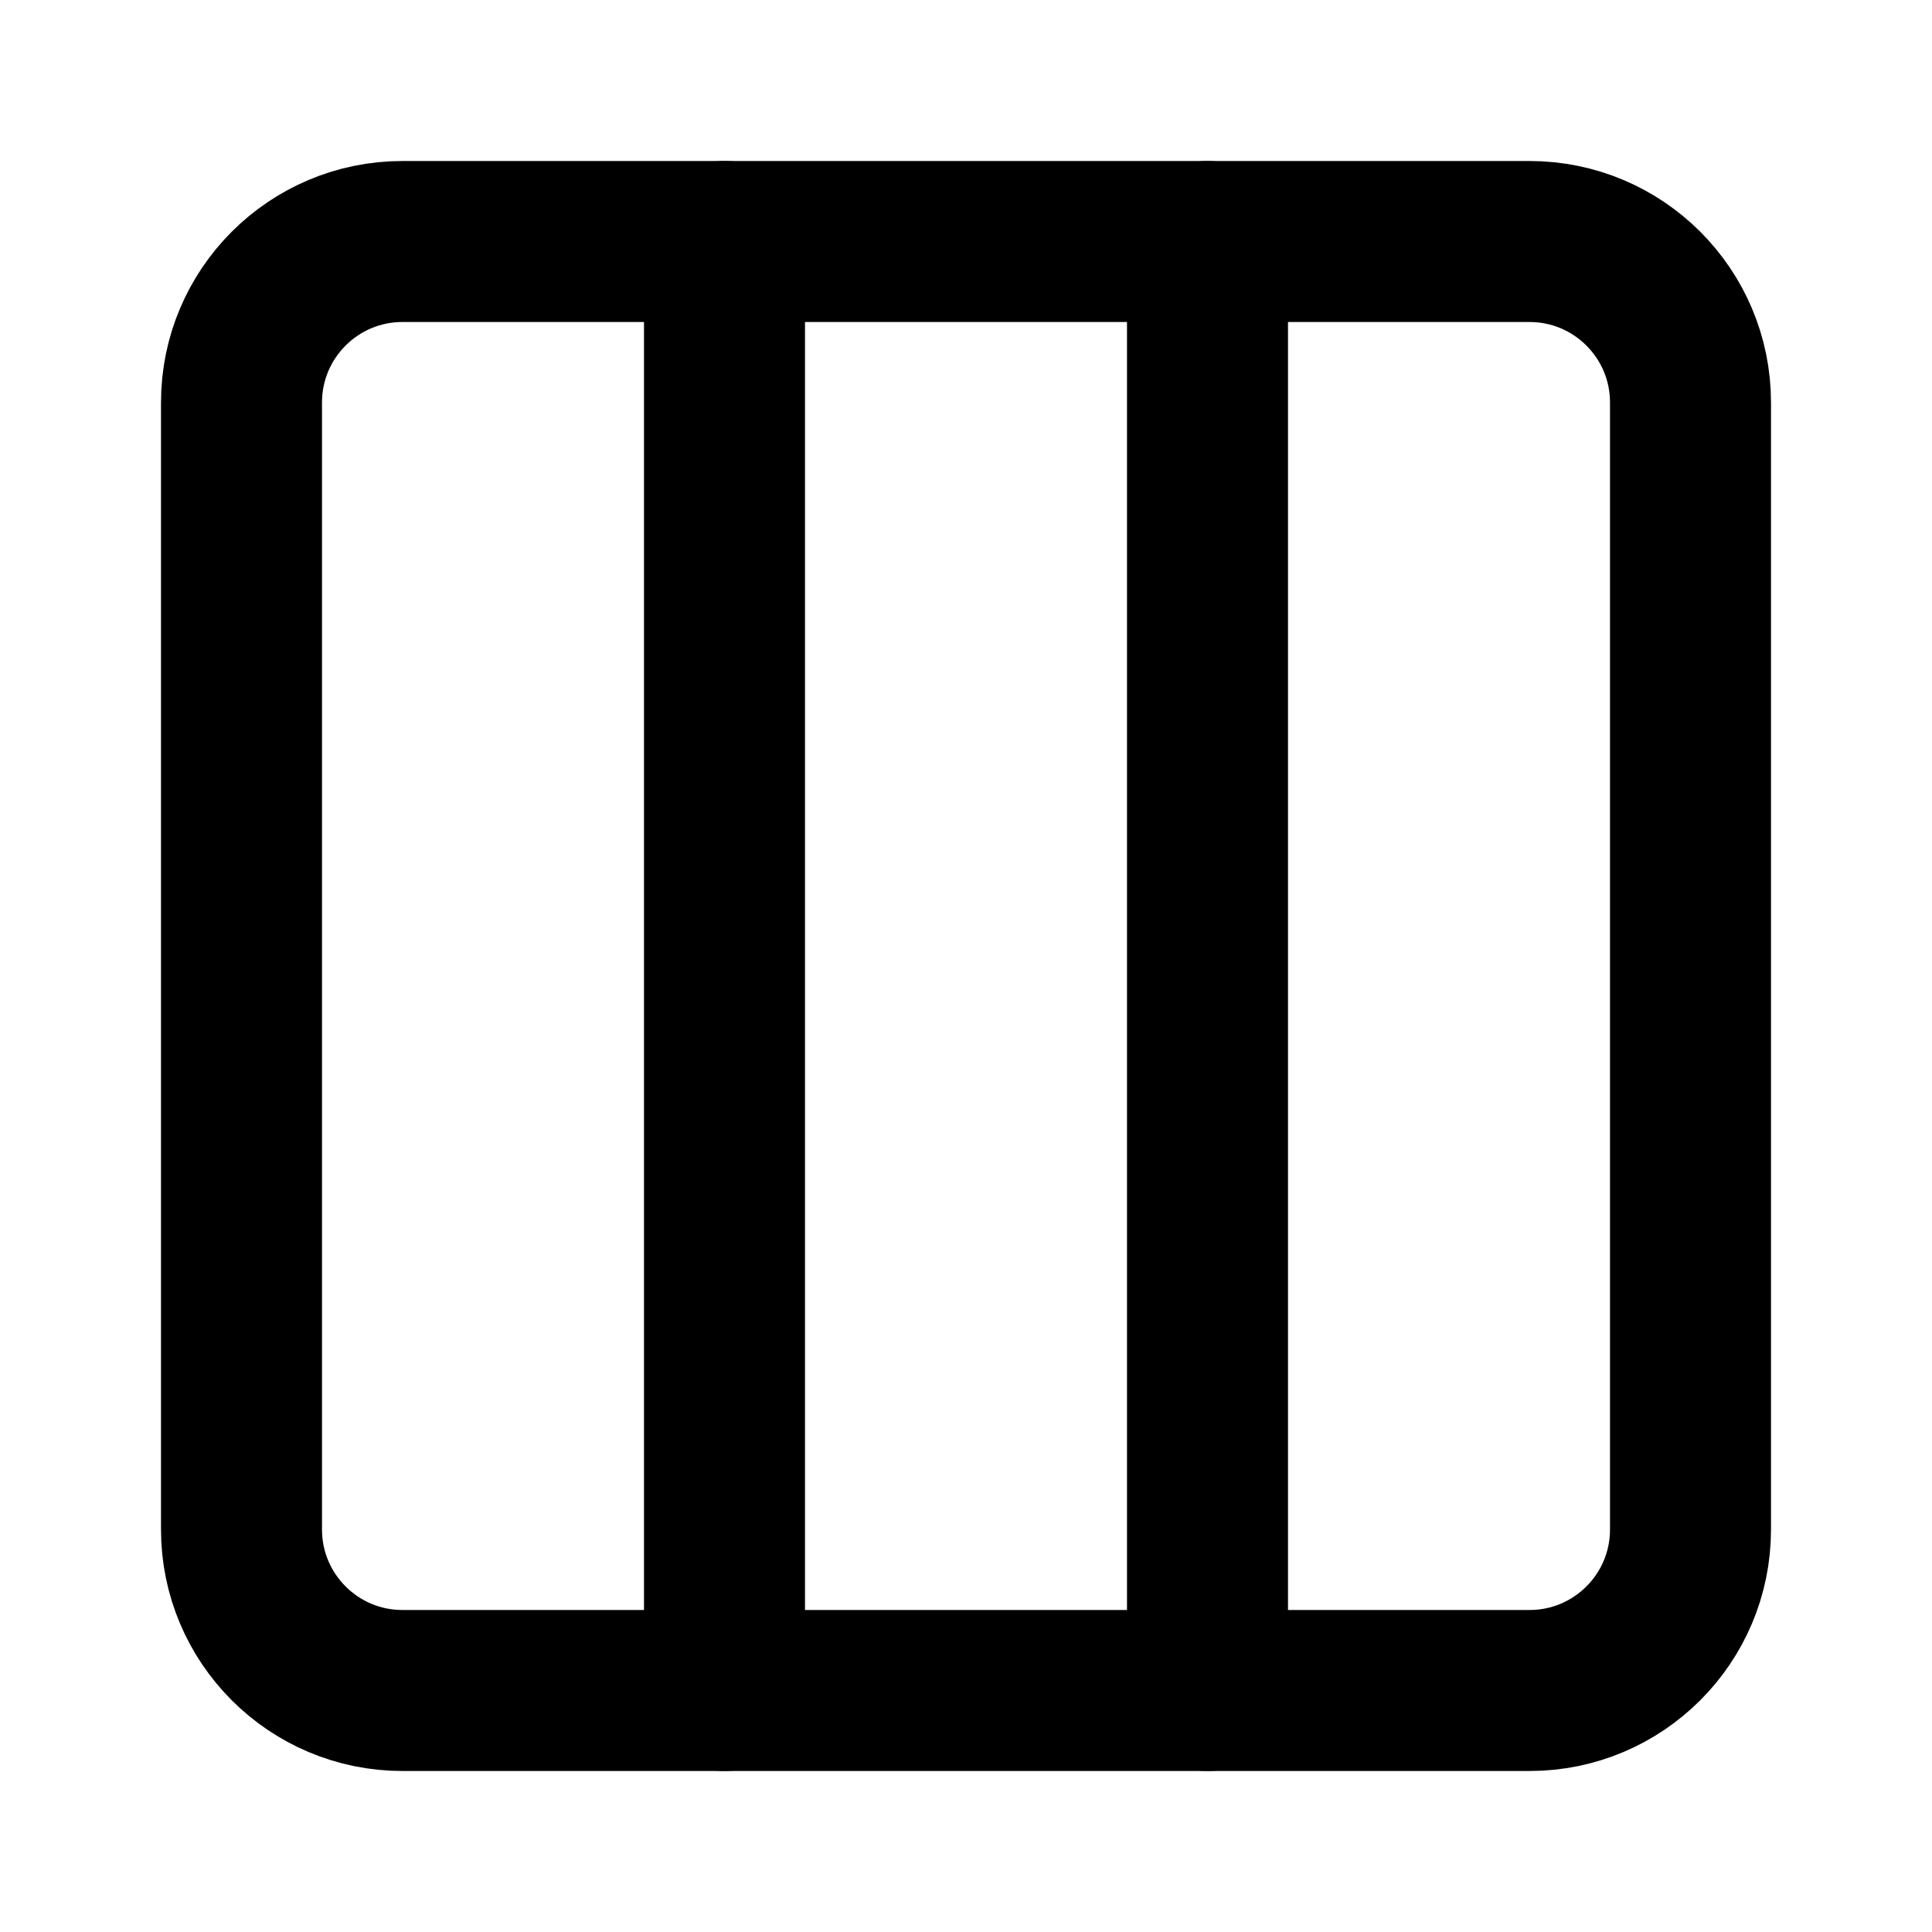
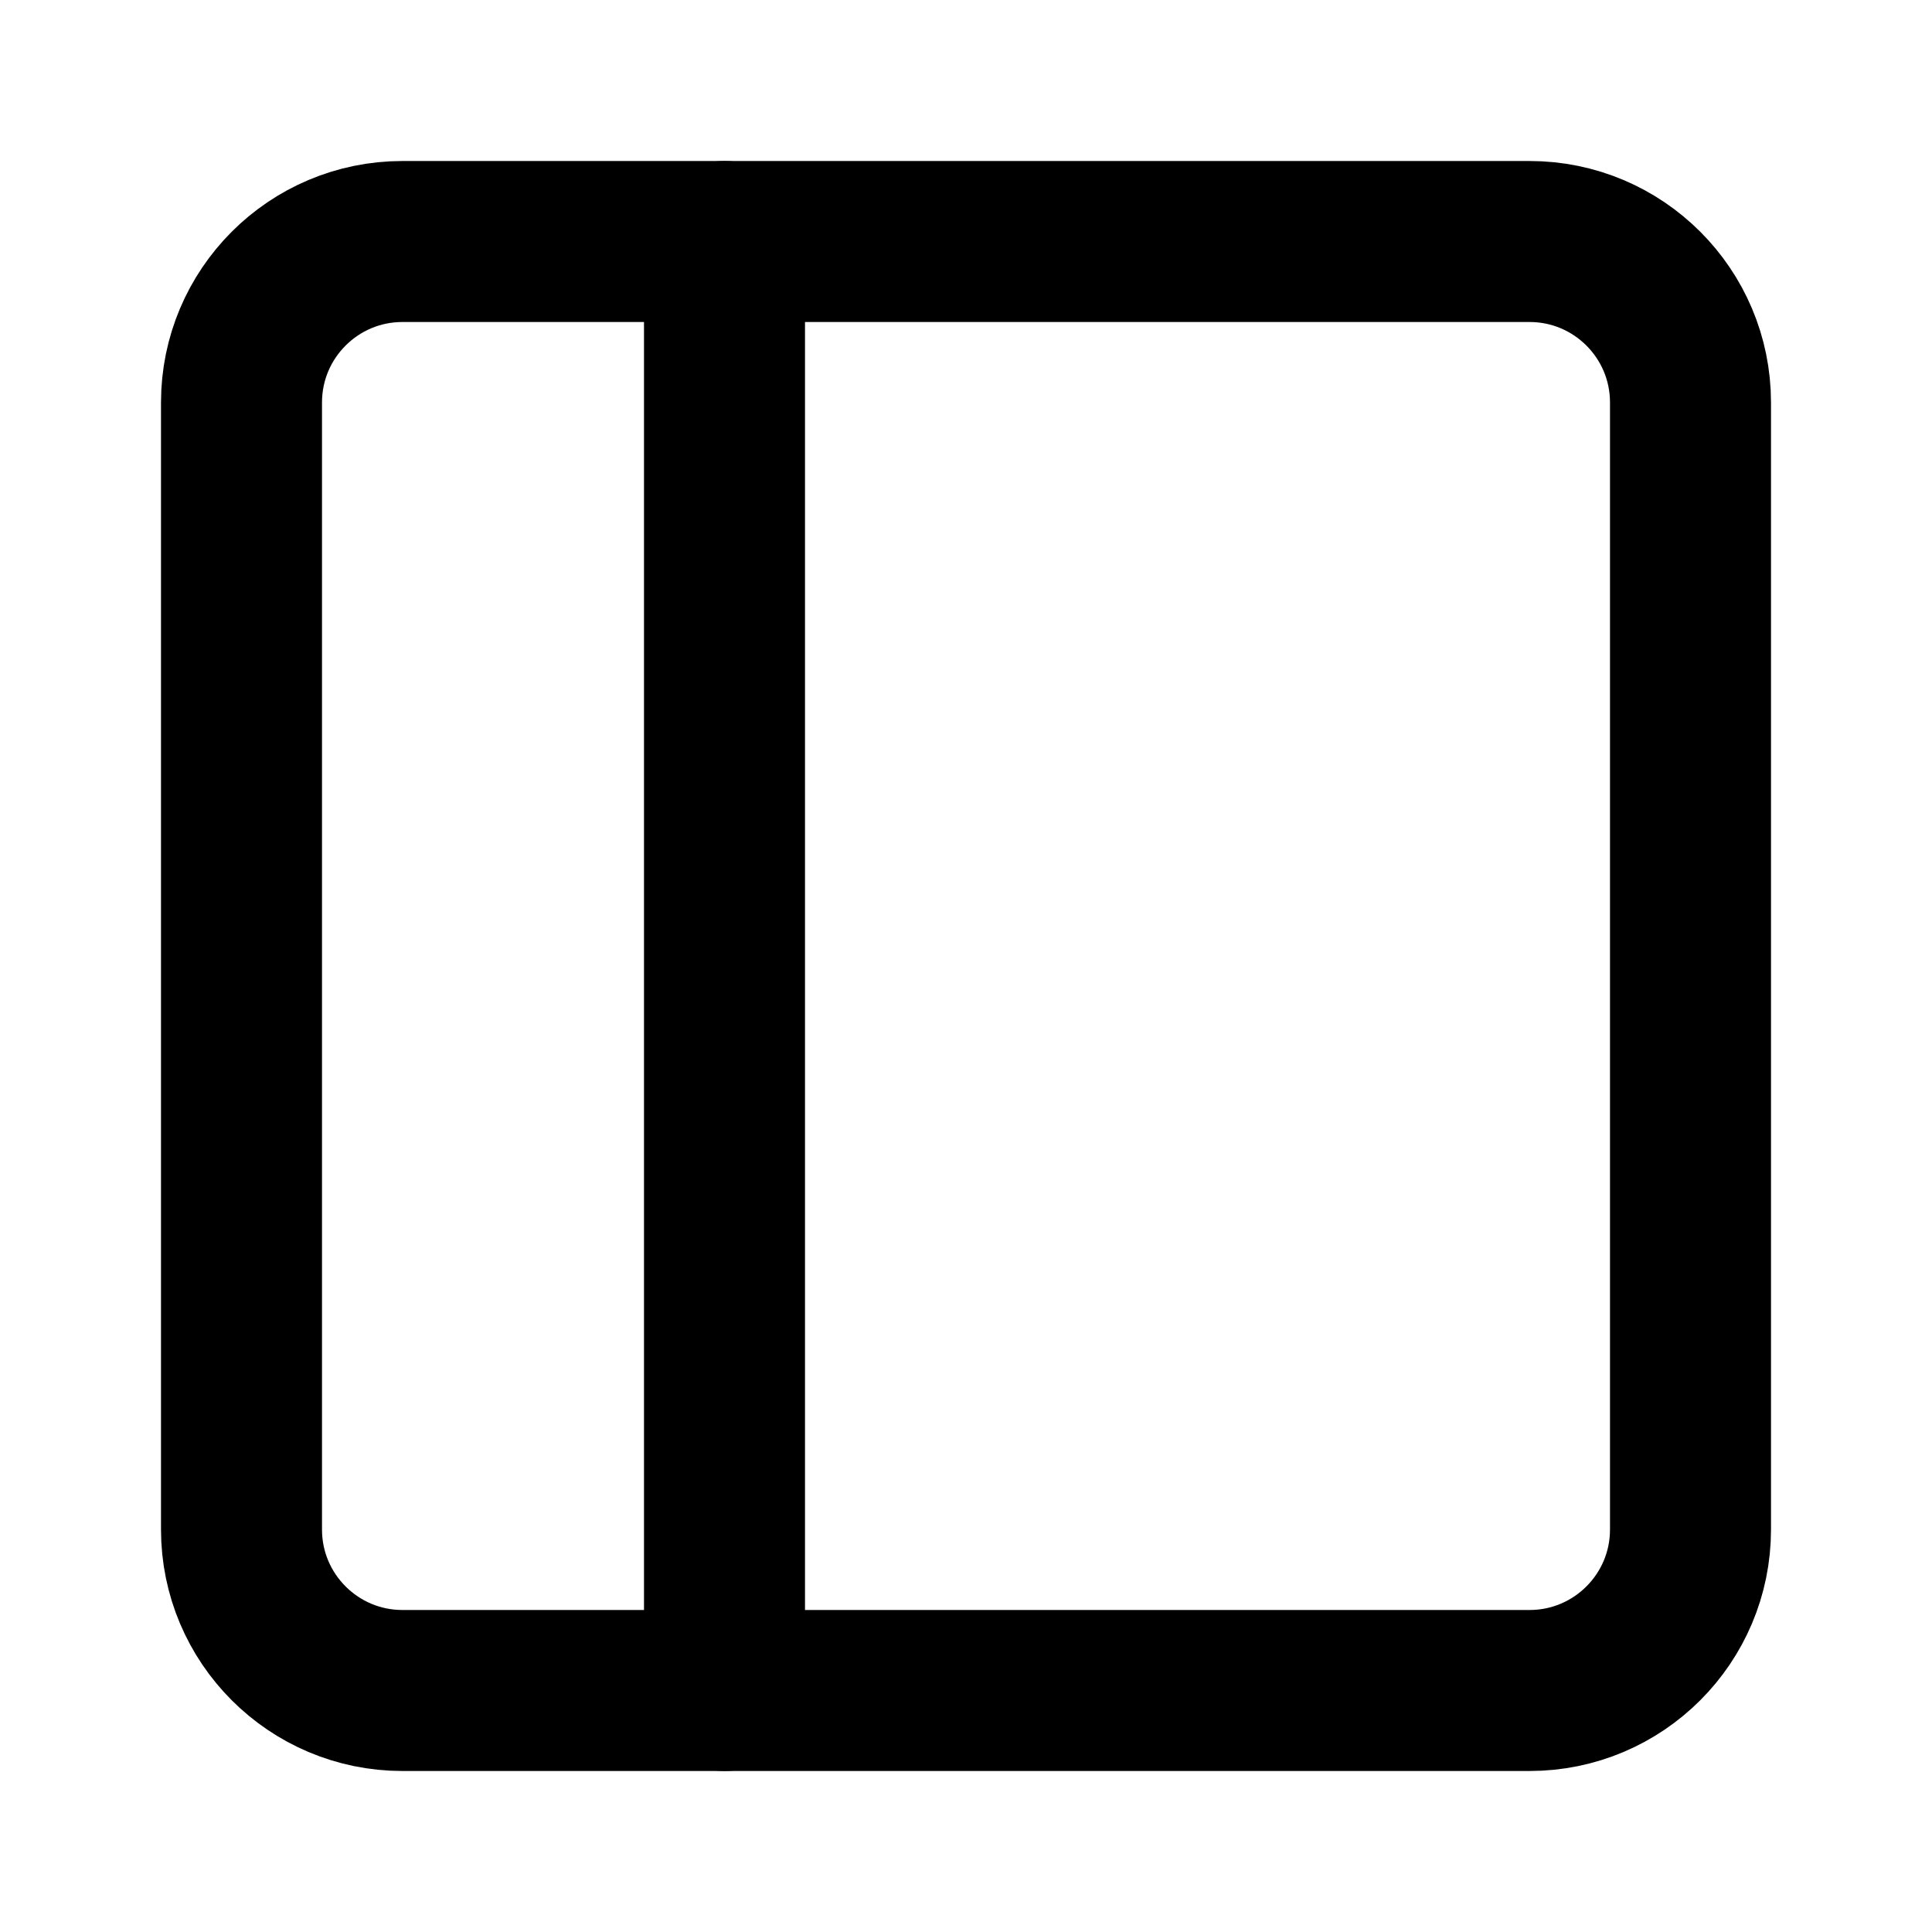
<svg xmlns="http://www.w3.org/2000/svg" viewBox="0 0 24 24" fill="none" stroke="#000" stroke-width="2" stroke-linecap="round" stroke-linejoin="round">
  <rect x="3" y="3" width="18" height="18" rx="2" />
-   <path d="M9 3v18M15 3v18" />
+   <path d="M9 3v18" />
</svg>
